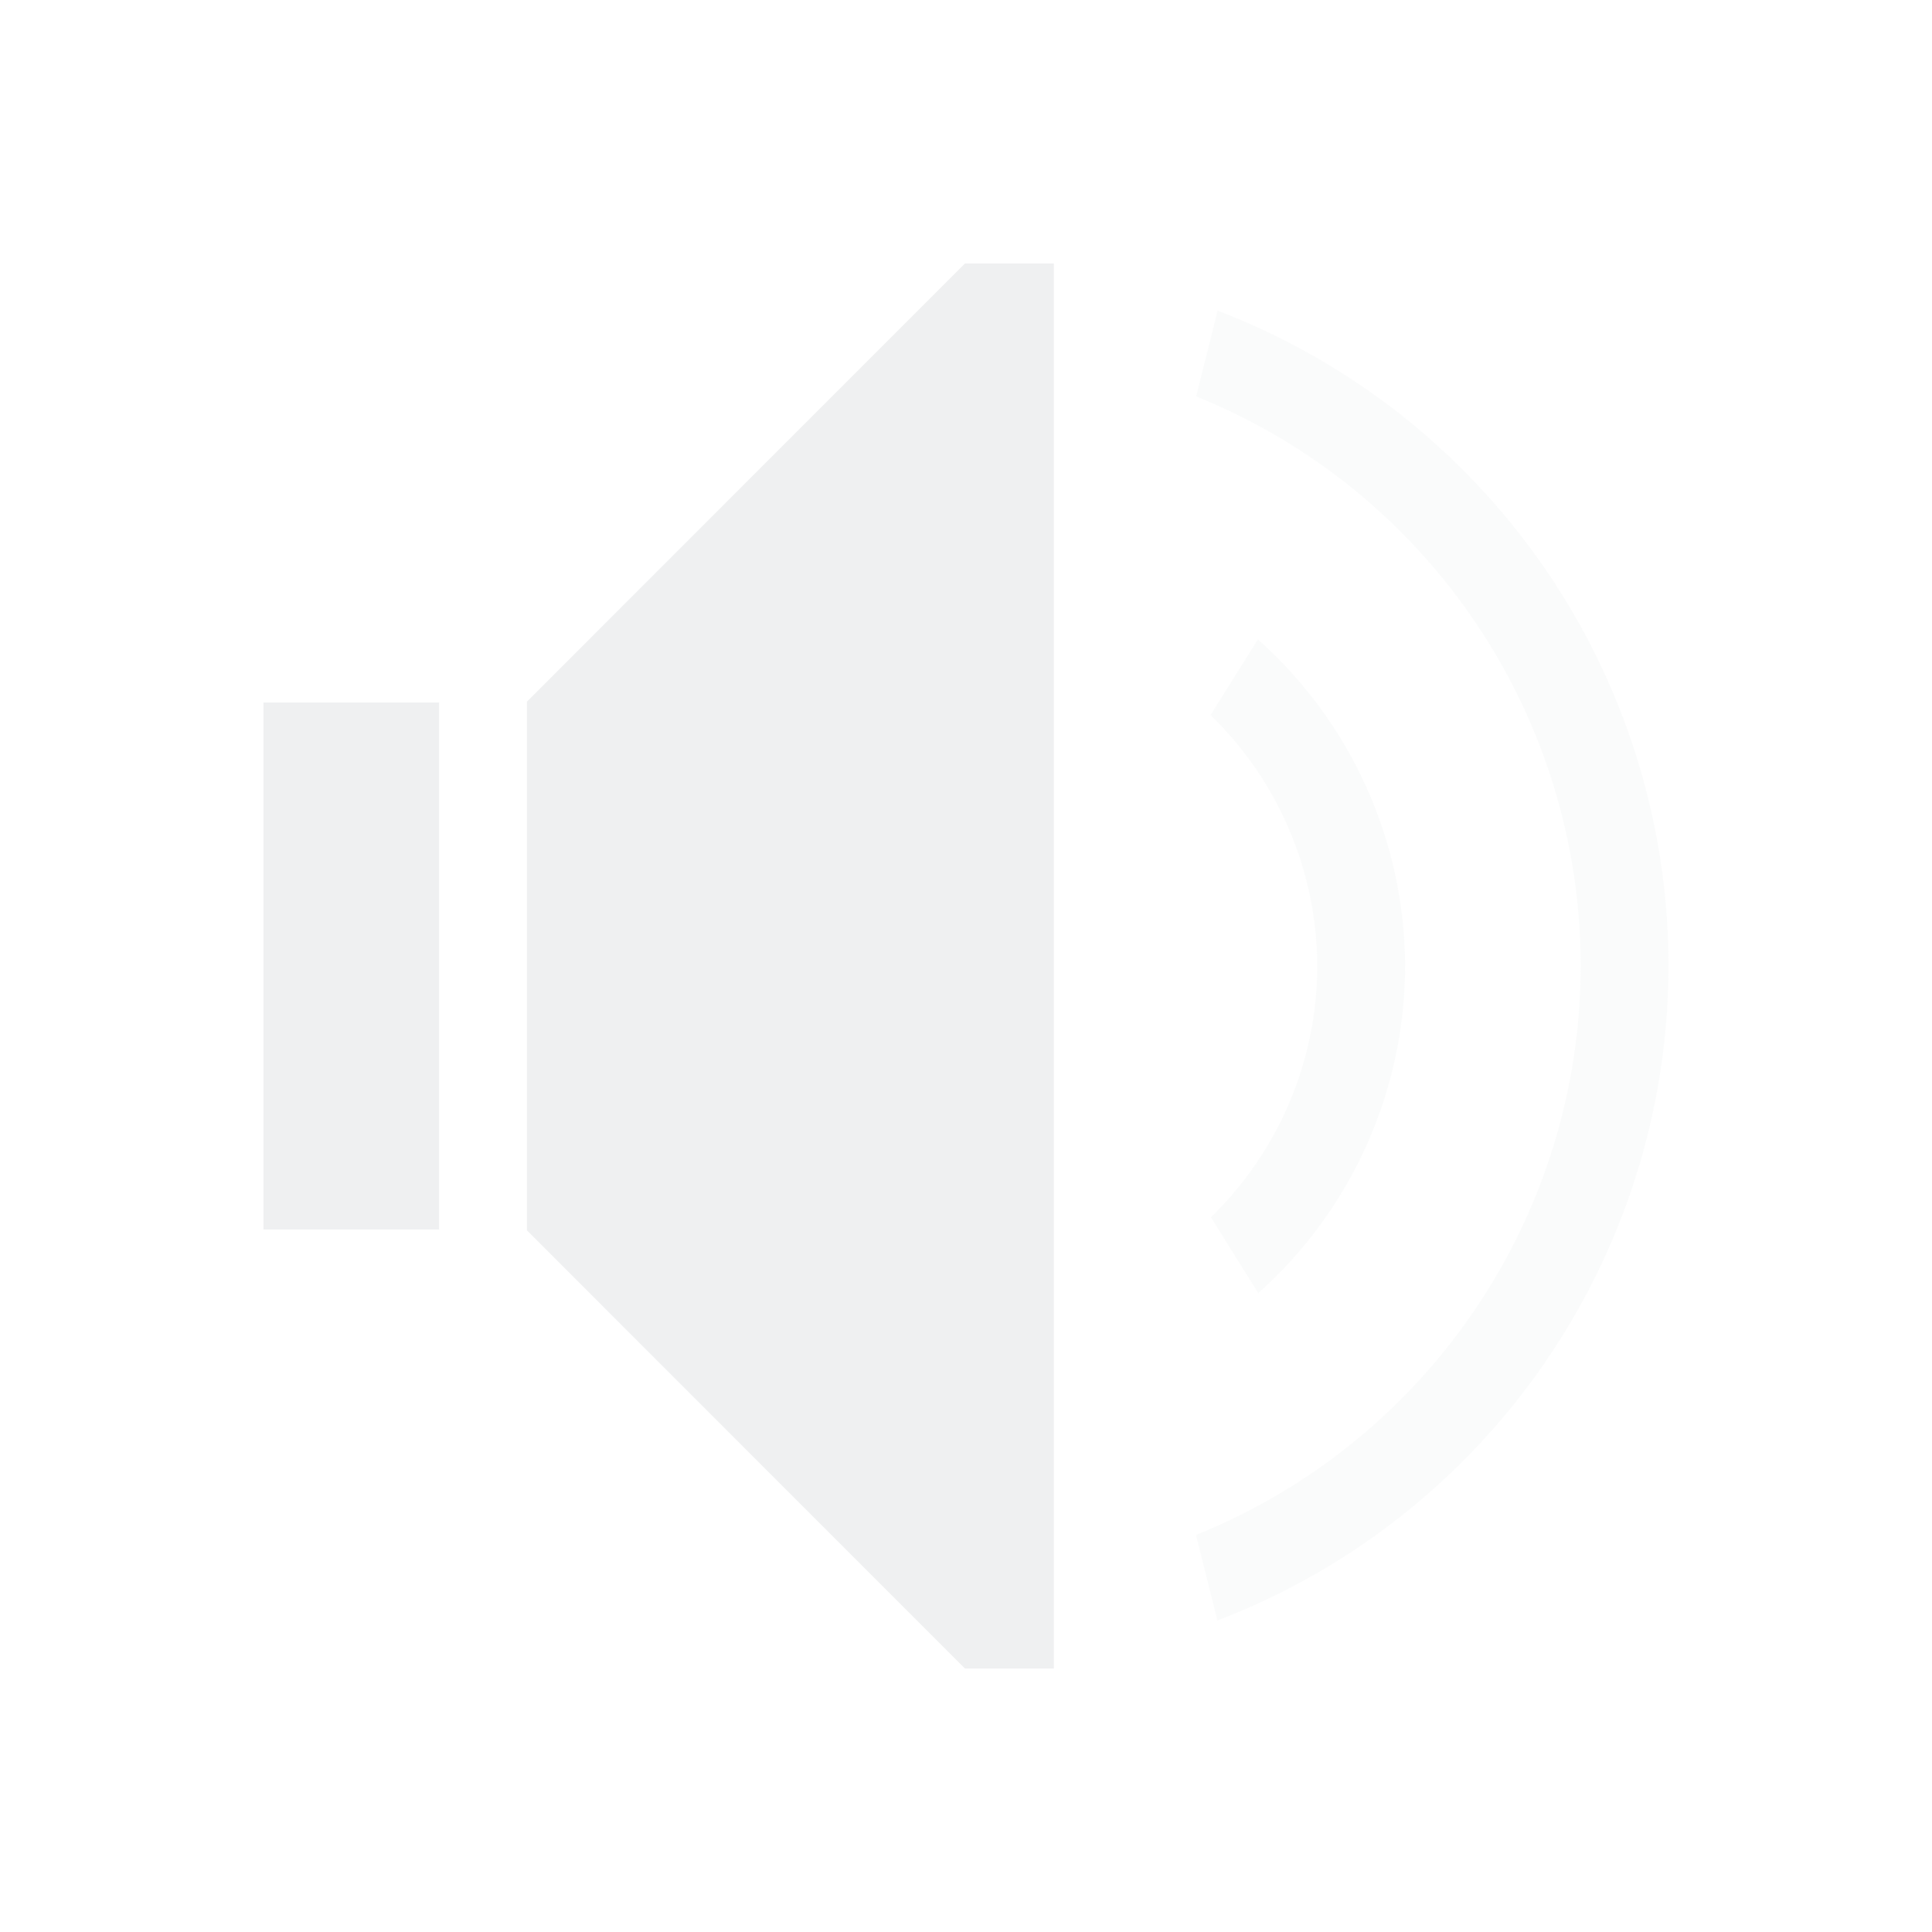
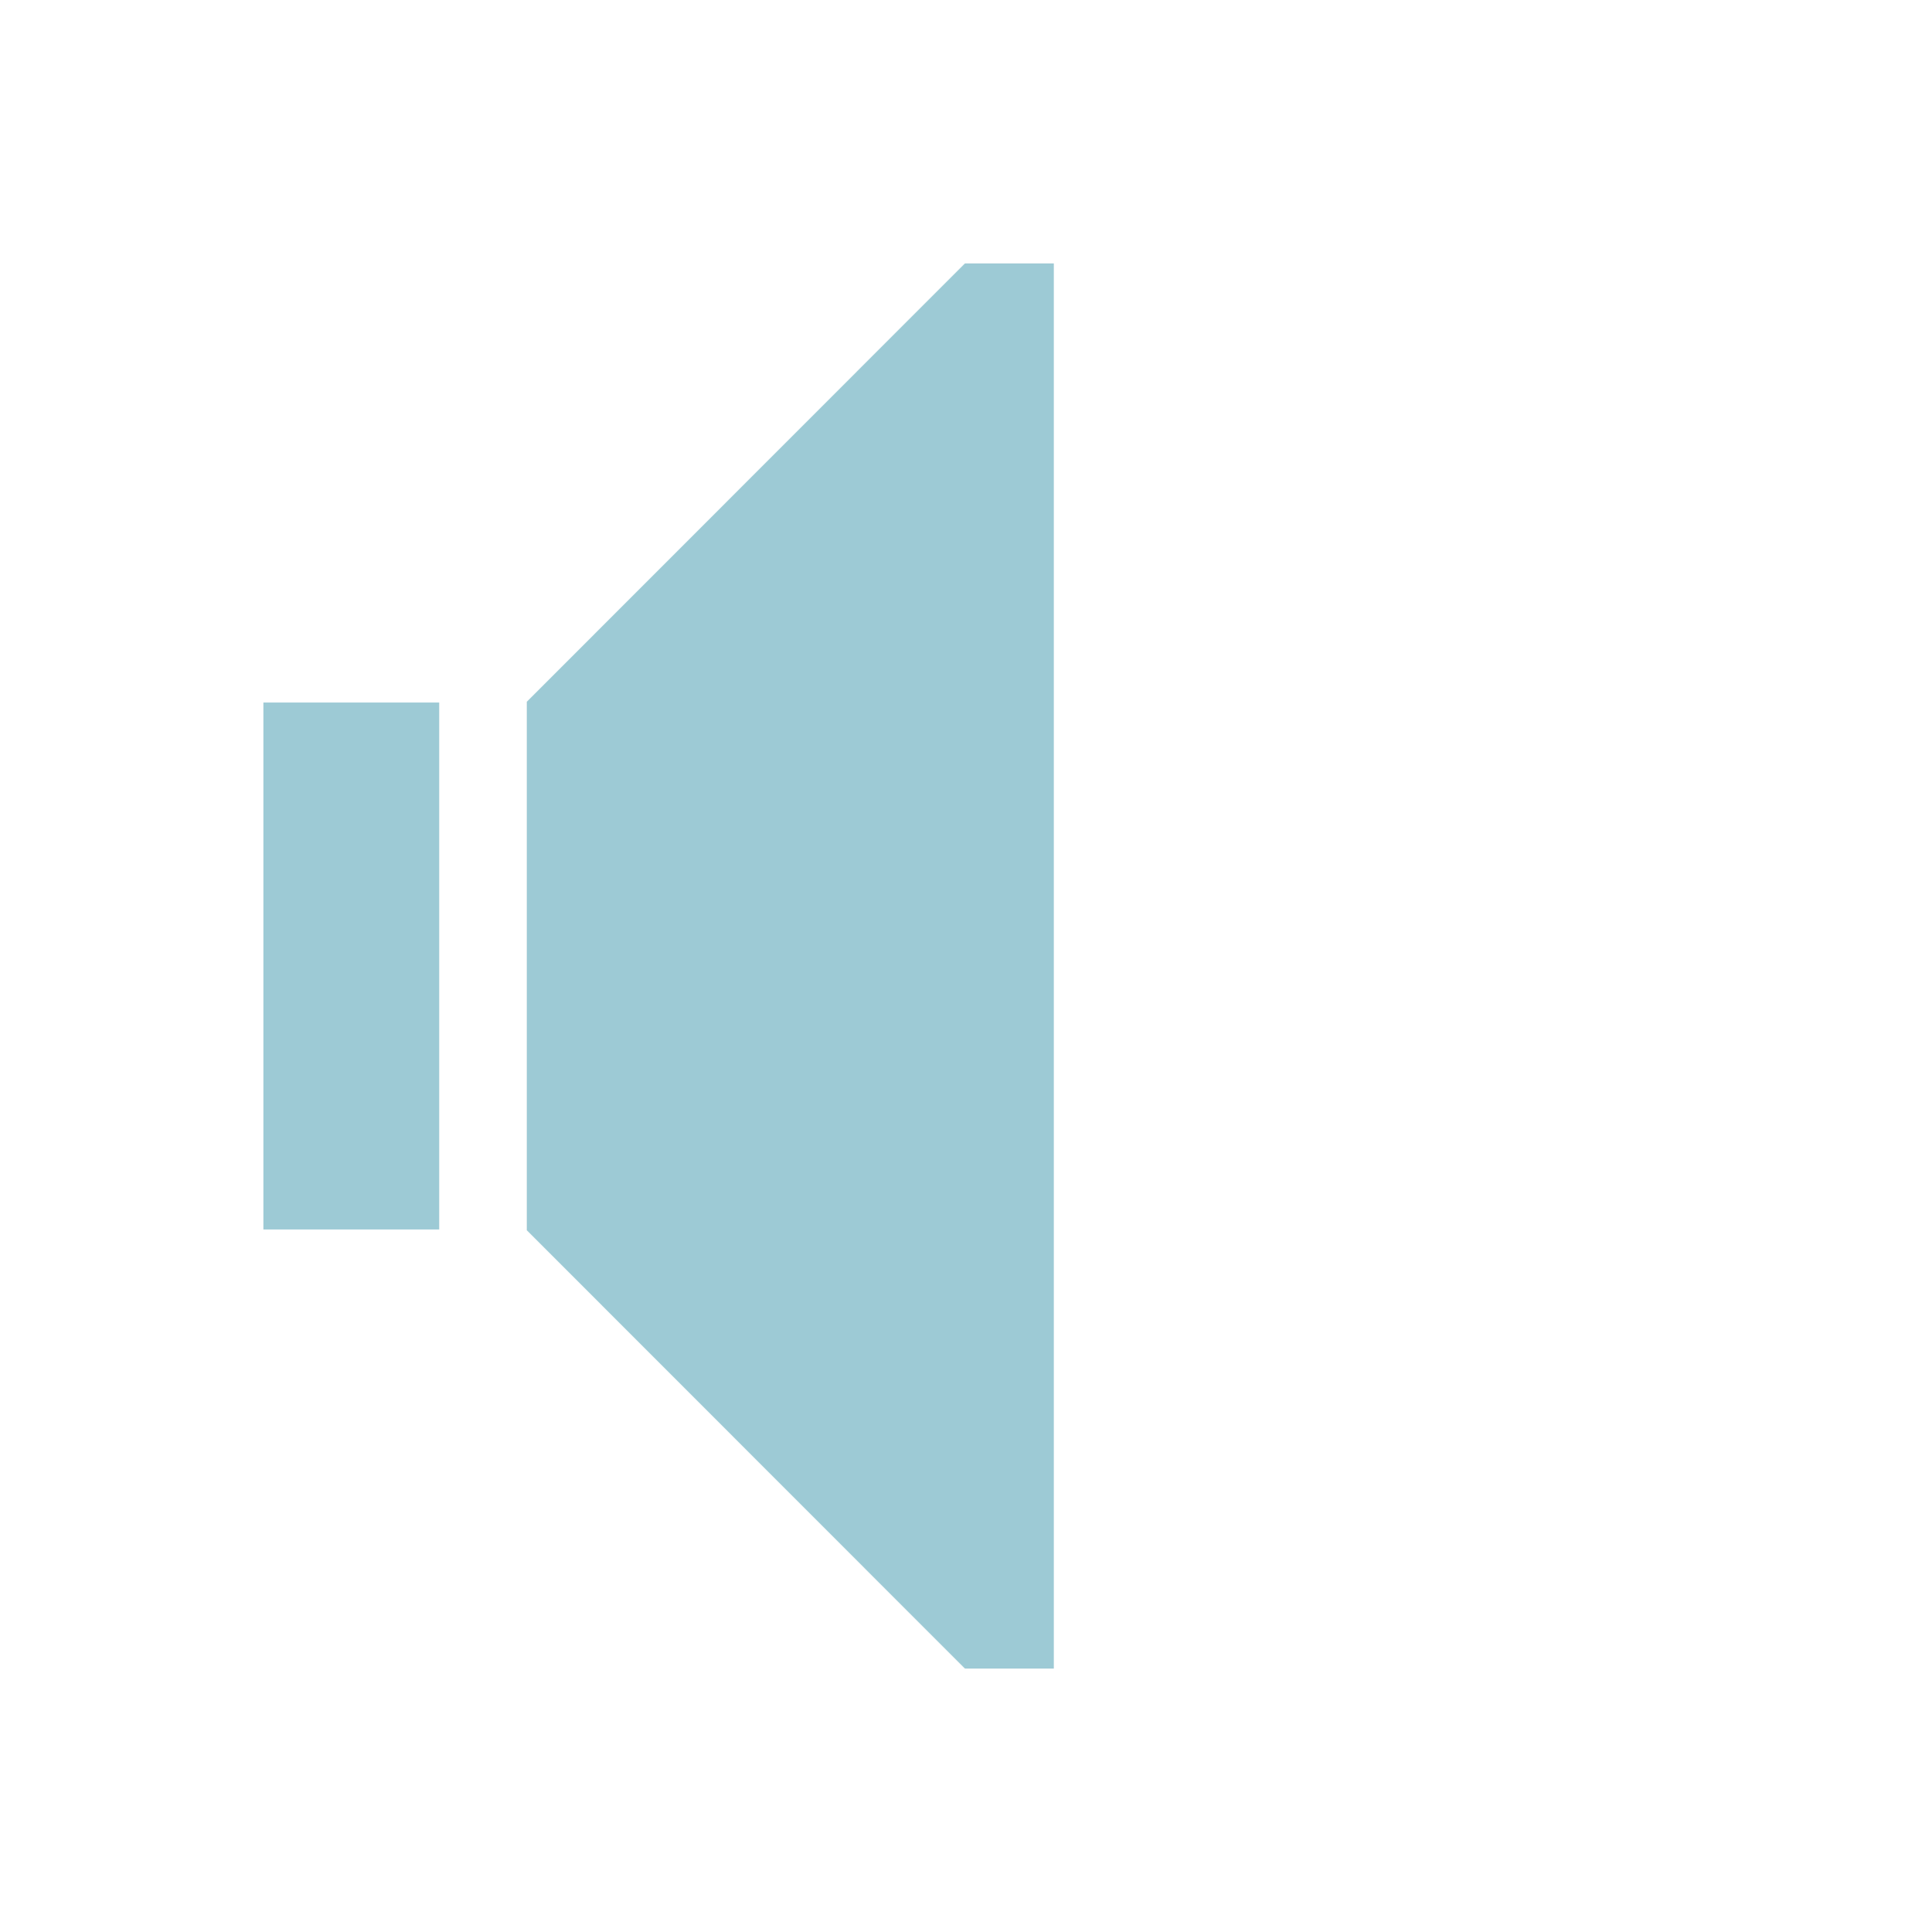
- <svg xmlns="http://www.w3.org/2000/svg" viewBox="0 0 22 22">
+ <svg xmlns="http://www.w3.org/2000/svg" viewBox="0 0 22 22" version="1.1" id="svg6">
  <defs id="defs3051">
    <style type="text/css" id="current-color-scheme">
      .ColorScheme-Text {
        color:#eff0f1;
      }
      </style>
+     <filter style="color-interpolation-filters:sRGB;" id="filter1056" x="0" y="0" width="1" height="1">
+       <feComposite in2="SourceGraphic" operator="arithmetic" k1="1.933" k2="1" result="composite1" id="feComposite1042" />
+       <feColorMatrix in="composite1" values="1" type="saturate" result="colormatrix1" id="feColorMatrix1044" />
+       <feFlood flood-opacity="0.722" flood-color="rgb(37,94,111)" result="flood1" id="feFlood1046" />
+       <feBlend in="flood1" in2="colormatrix1" mode="multiply" result="blend1" id="feBlend1048" />
+       <feBlend in2="blend1" mode="screen" result="blend2" id="feBlend1050" />
+       <feColorMatrix in="blend2" values="1" type="saturate" result="colormatrix2" id="feColorMatrix1052" />
+       <feComposite in="colormatrix2" in2="SourceGraphic" operator="in" k2="1" result="composite2" id="feComposite1054" />
+     </filter>
  </defs>
-   <path style="fill:currentColor;fill-opacity:1;stroke:none" d="M 10.988 3 L 6 7.99 L 6 8 L 6 9 L 6 13 L 6 14 L 6 14.01 L 10.988 19 L 12 19 L 12 18.598 L 12 3.402 L 12 3 L 10.988 3 z M 3 8 L 3 9 L 3 13 L 3 14 L 5 14 L 5 13 L 5 9 L 5 8 L 3 8 z " id="path4226" class="ColorScheme-Text" />
-   <path style="fill:currentColor;fill-opacity:0.25;stroke:none" d="M 13.865 3.537 L 13.621 4.514 A 7 7 0 0 1 18 11 A 7 7 0 0 1 13.619 17.479 L 13.863 18.453 A 8 8 0 0 0 19 11 A 8 8 0 0 0 13.865 3.537 z M 14.324 7.281 L 13.785 8.143 A 4 4 0 0 1 15 11 A 4 4 0 0 1 13.789 13.861 L 14.328 14.725 A 5 5 0 0 0 16 11 A 5 5 0 0 0 14.324 7.281 z " id="path4183" class="ColorScheme-Text" />
+   <path style="fill:currentColor;fill-opacity:1;stroke:none;filter:url(#filter1056)" d="M 10.988,3 6,7.99 V 8 v 1 4 1 0.01 L 10.988,19 H 12 V 18.598 3.402 3 Z M 3,8 v 1 4 1 H 5 V 13 9 8 Z" id="path4226" class="ColorScheme-Text" />
</svg>
